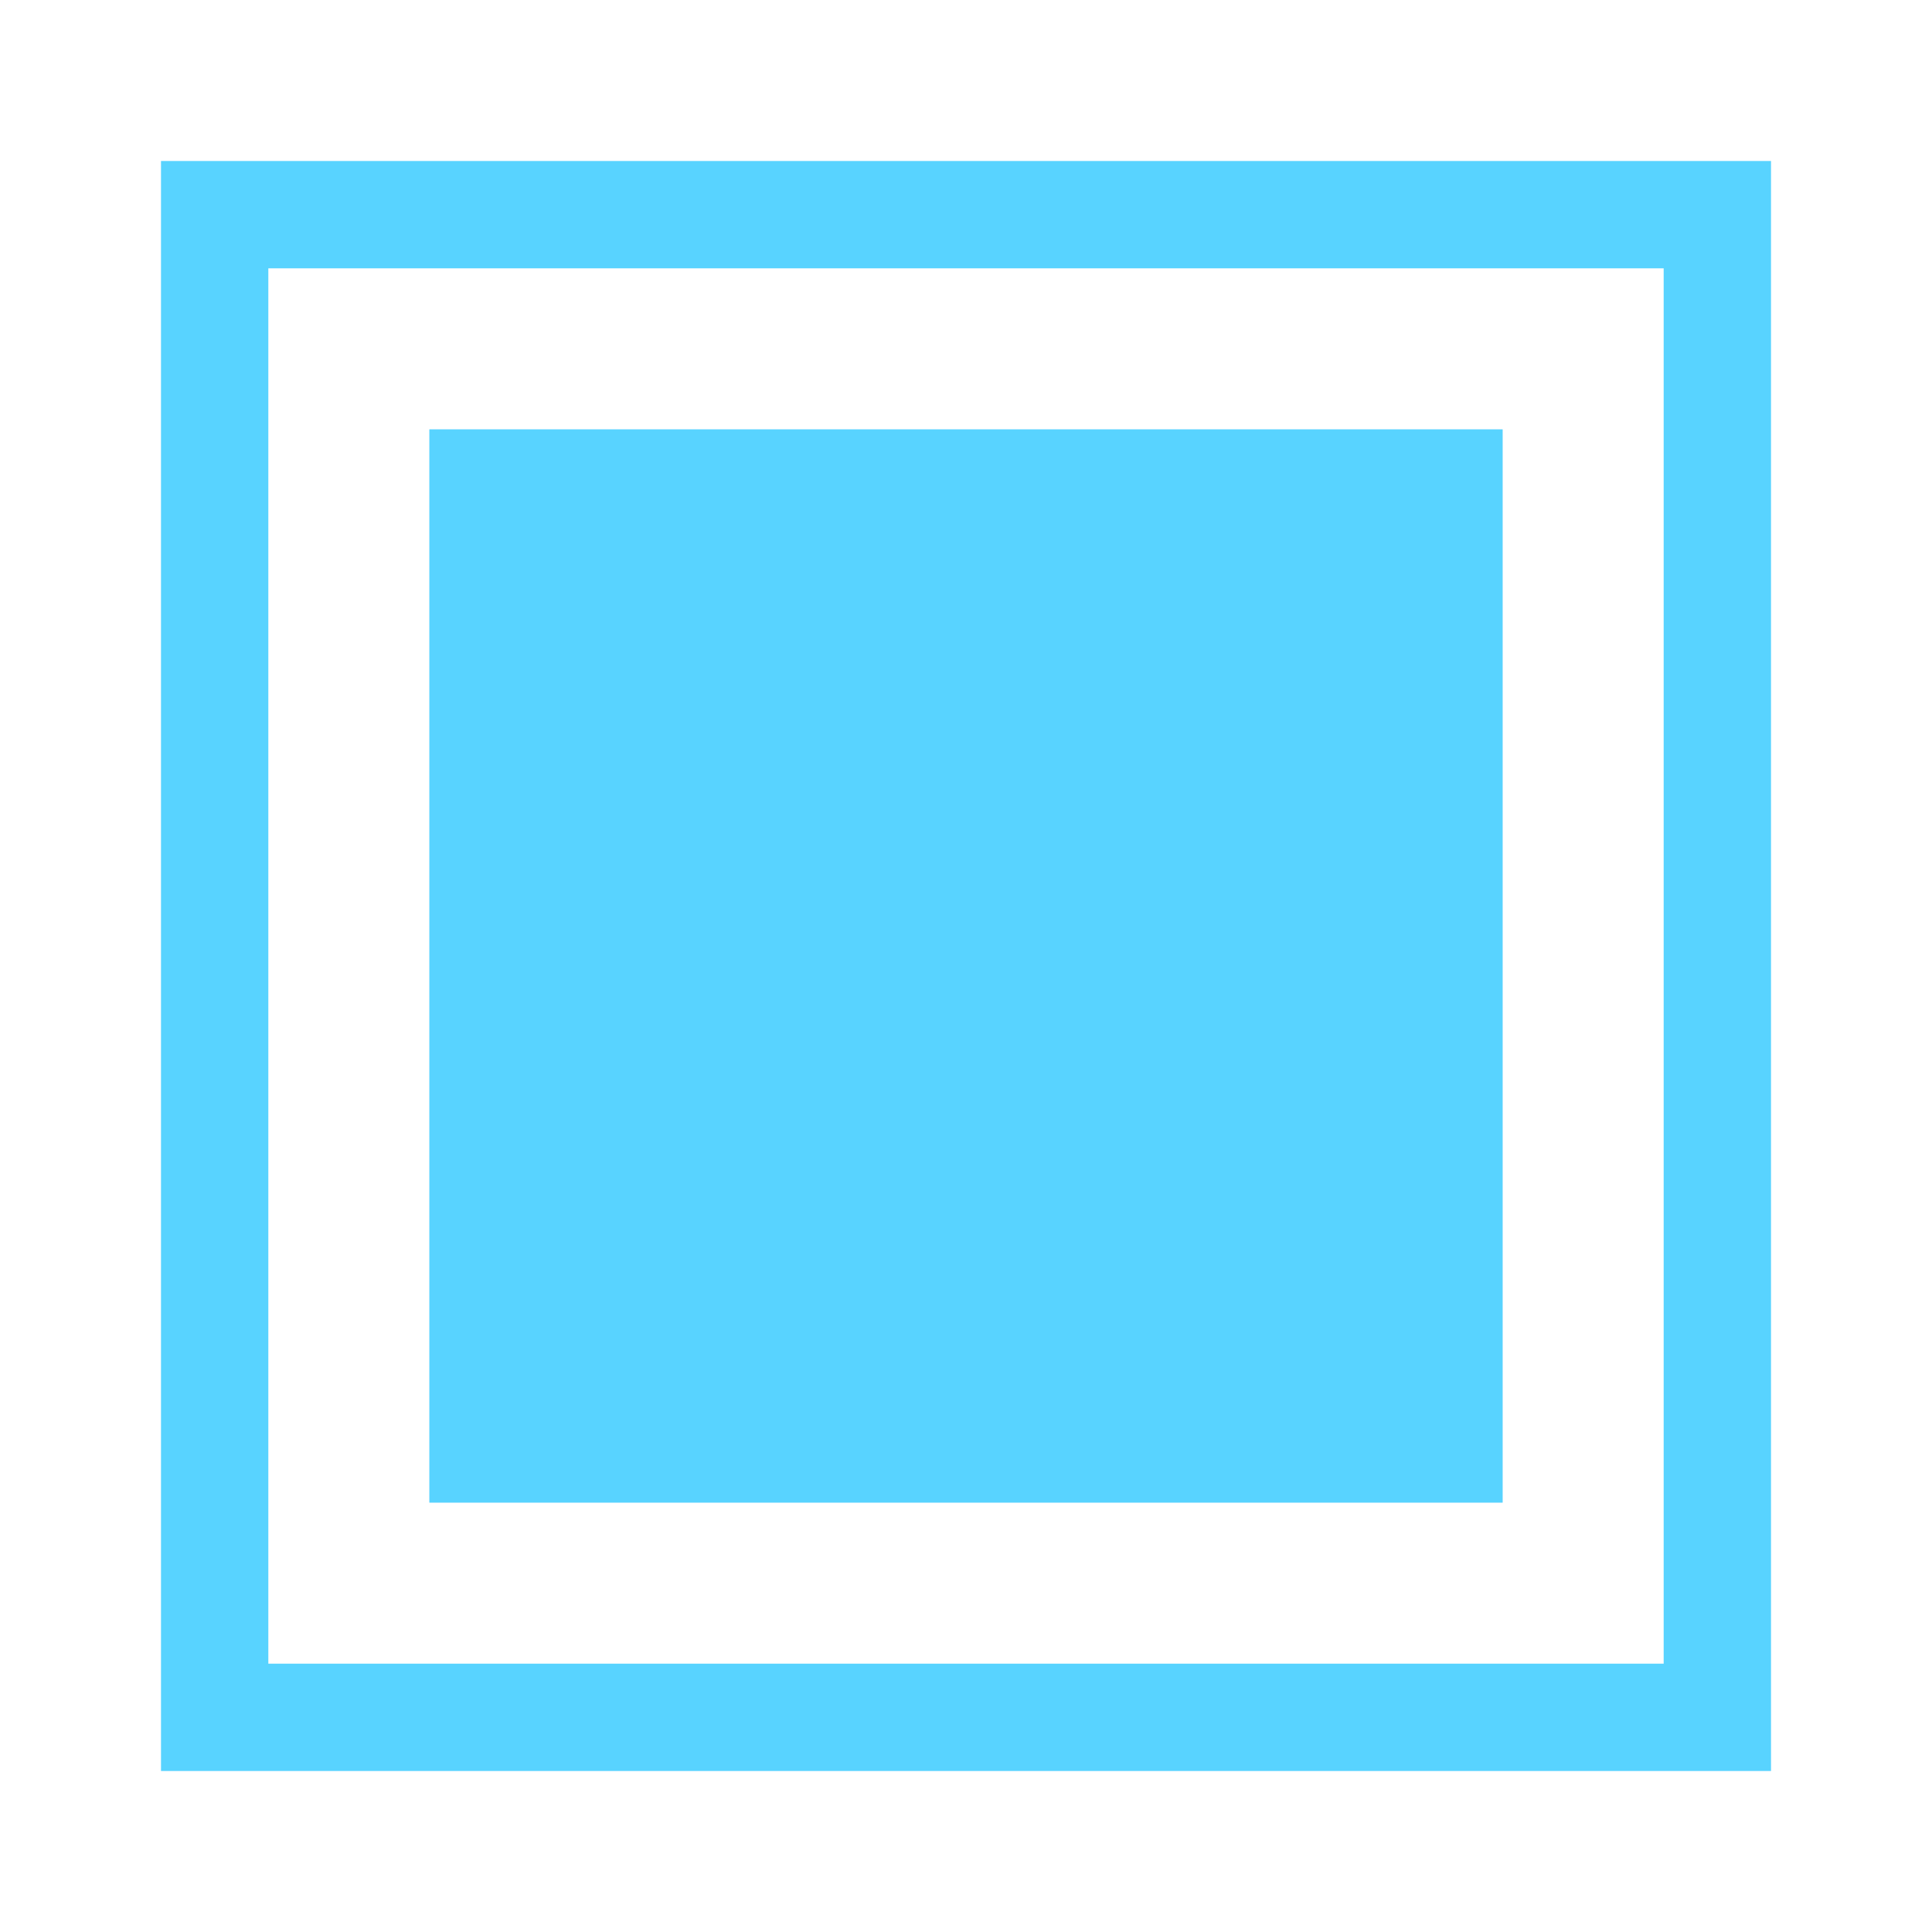
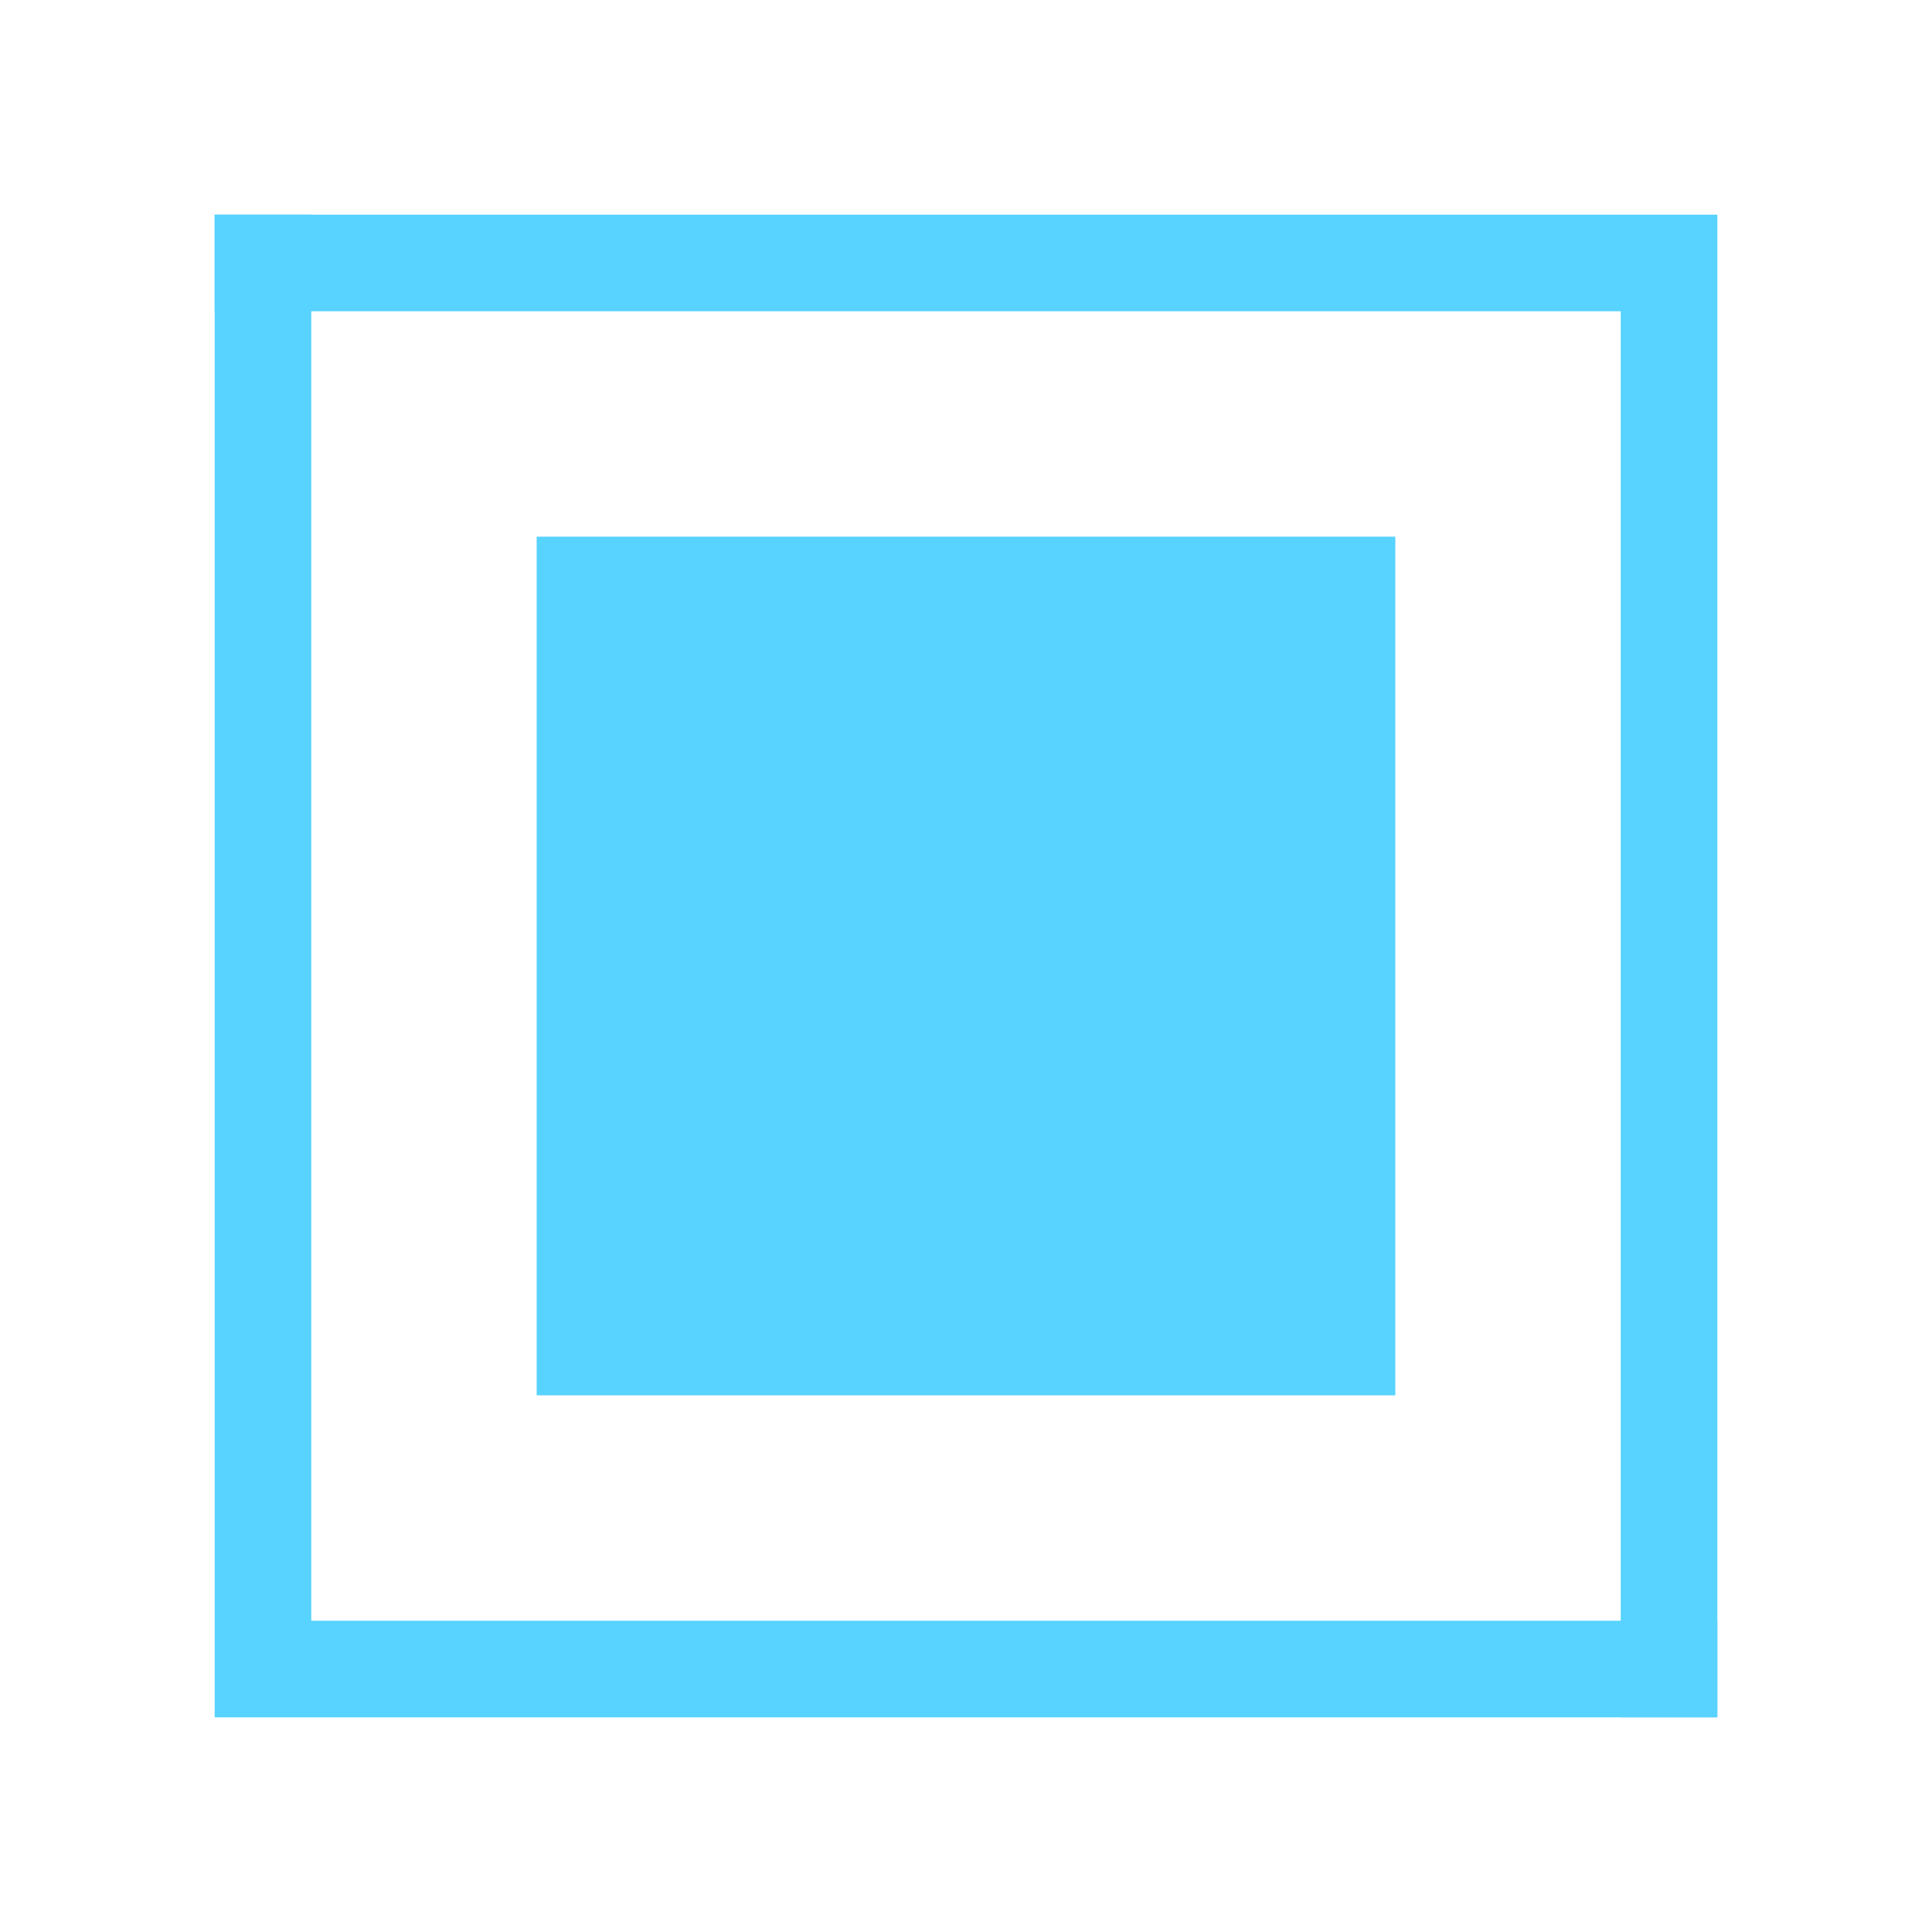
<svg x="0px" y="0px" width="18px" height="18px" viewBox="0 0 18 18" enable-background="new 0 0 18 18" xml:space="preserve">
-   <path d="M2,2 h14 v14 h-14 v-14 z" fill="none" stroke-linecap="square" stroke="#58d3ff" stroke-width="1px" />
-   <path d="M5,5 h8 v8 h-8 v-8 z" fill="#58d3ff" fill-rule="evenodd" stroke-linecap="square" stroke="#58d3ff" stroke-width="2px" />
+   <path d="M2,2 h14 v14 h-0.9 v-13.1 h-13.1 z" fill="#58d3ff" />
+   <path d="M16,16 h-14 v-14 h0.9 v13.1 h13.1 z" fill="#58d3ff" />
+   <path d="M5,5 h8 v8 h-8 v-8 z" fill="#58d3ff" fill-rule="evenodd" />
</svg>
